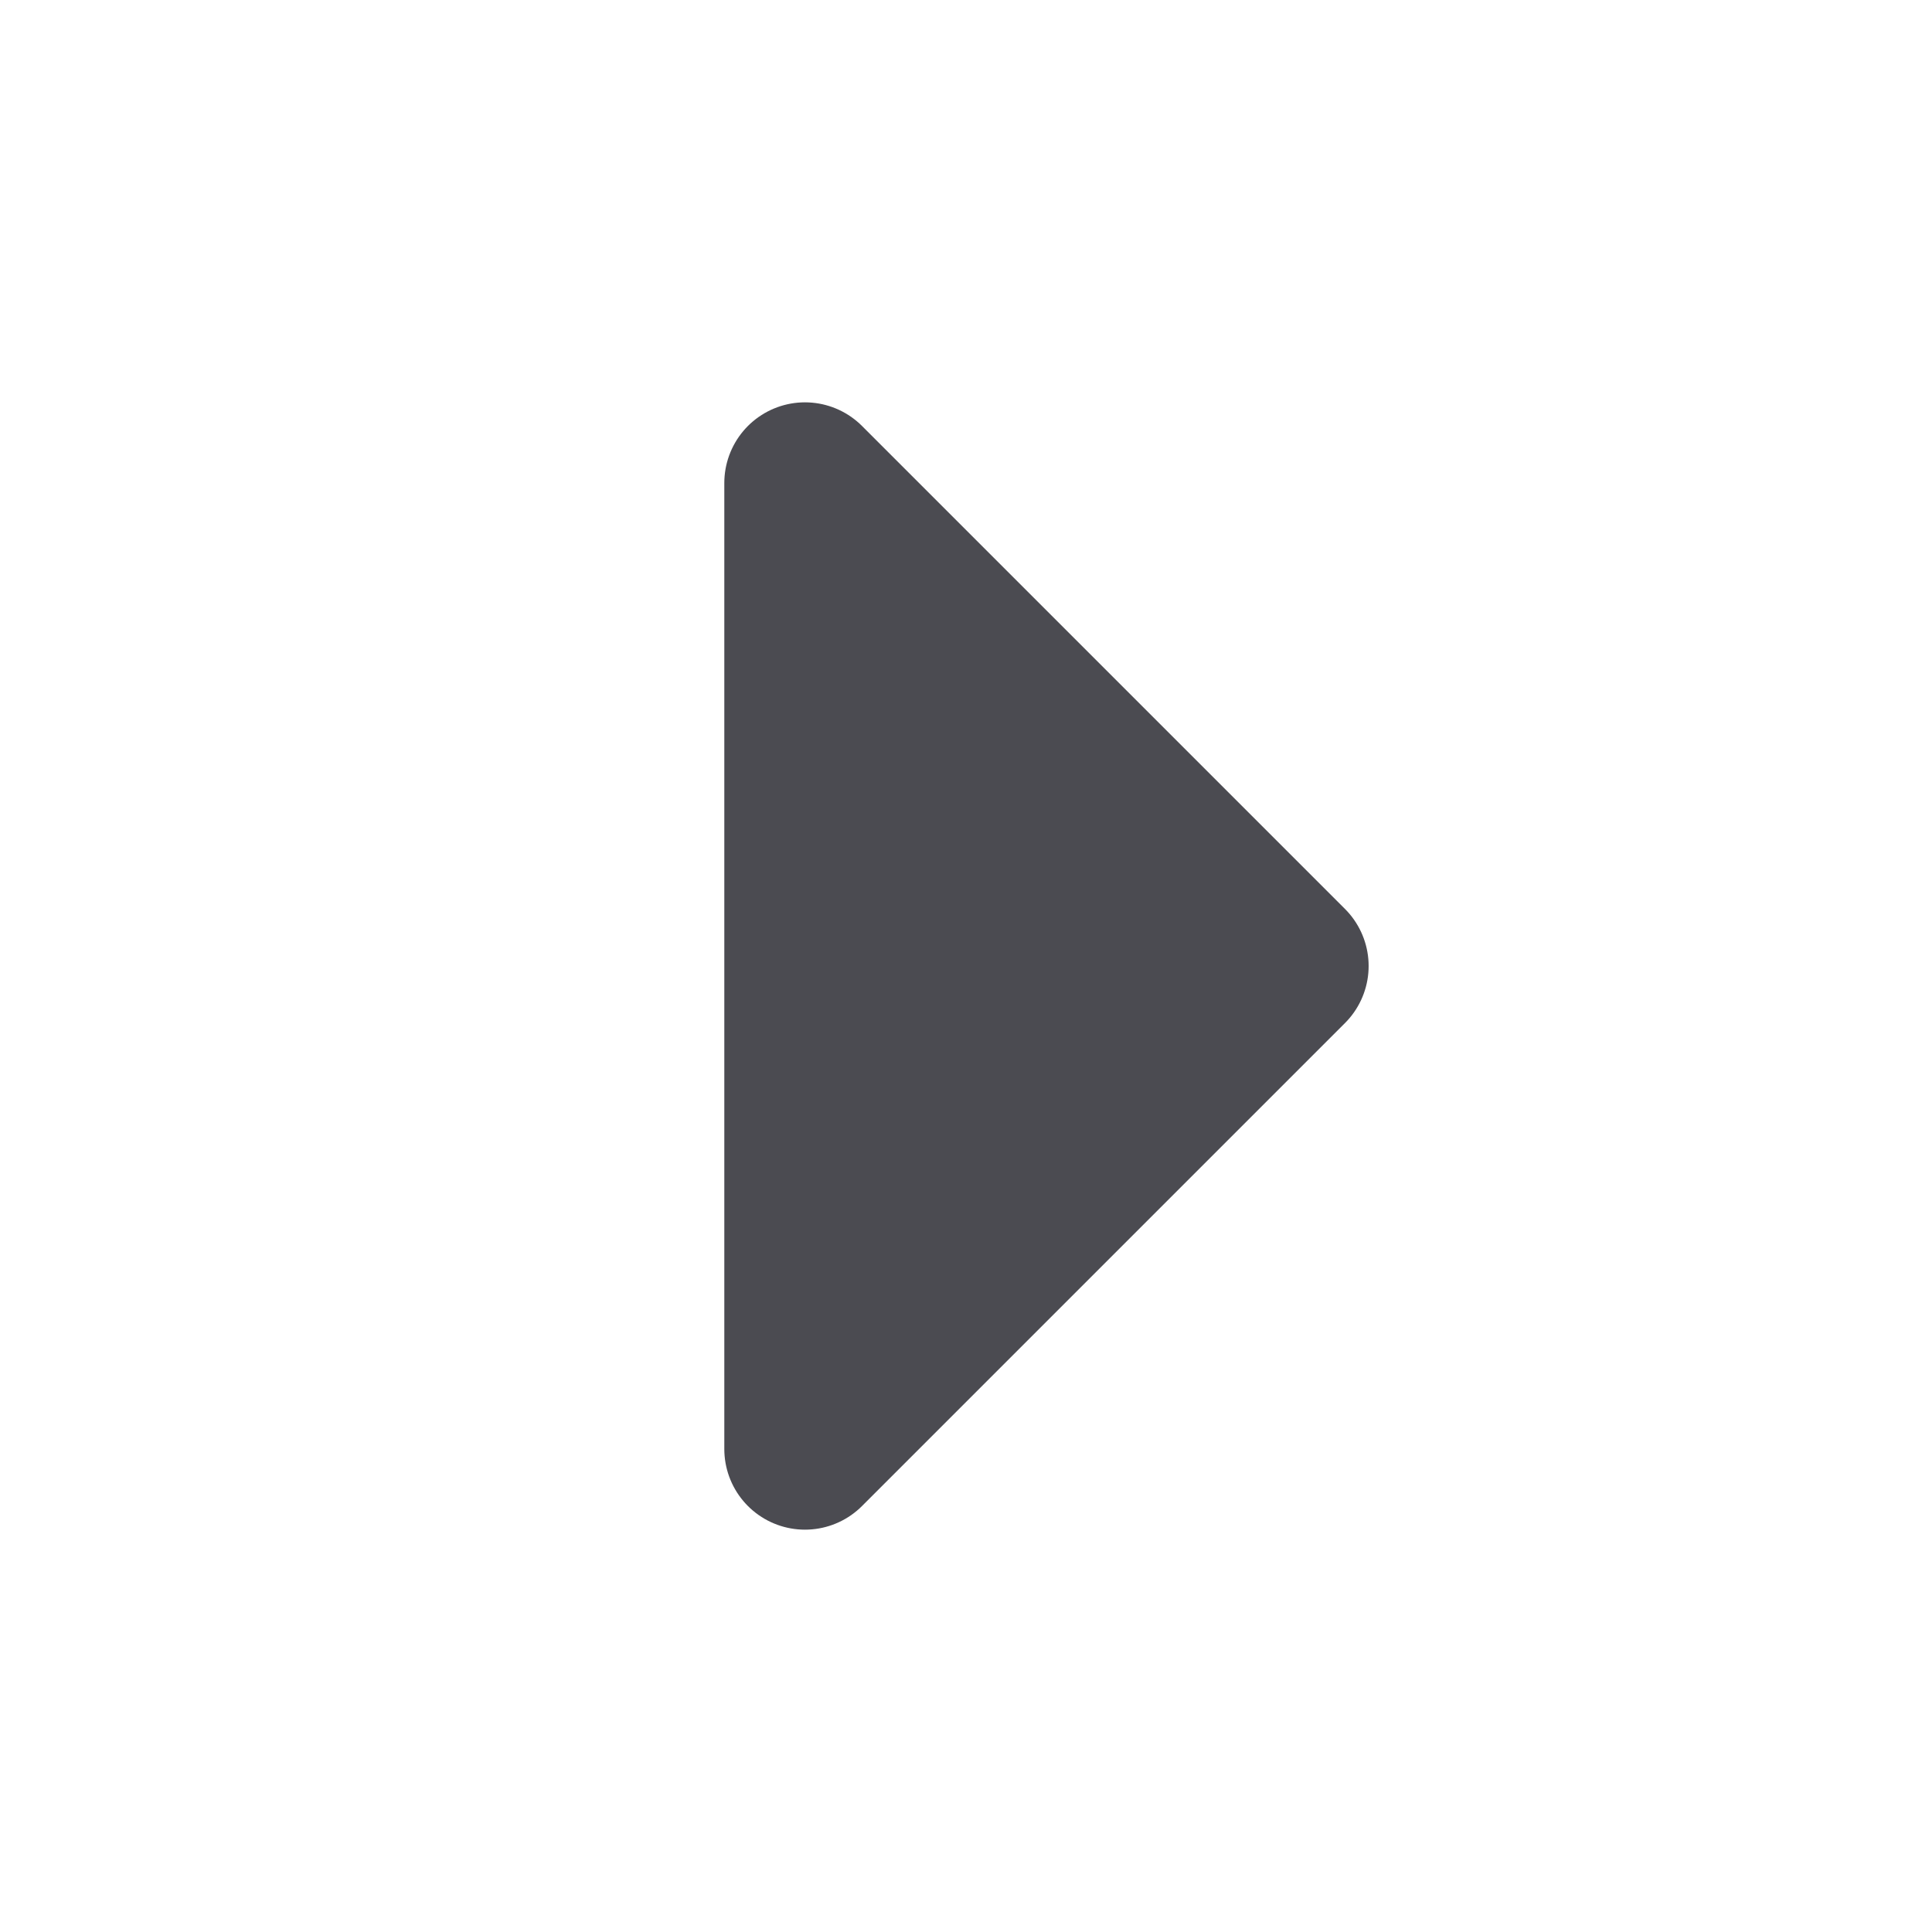
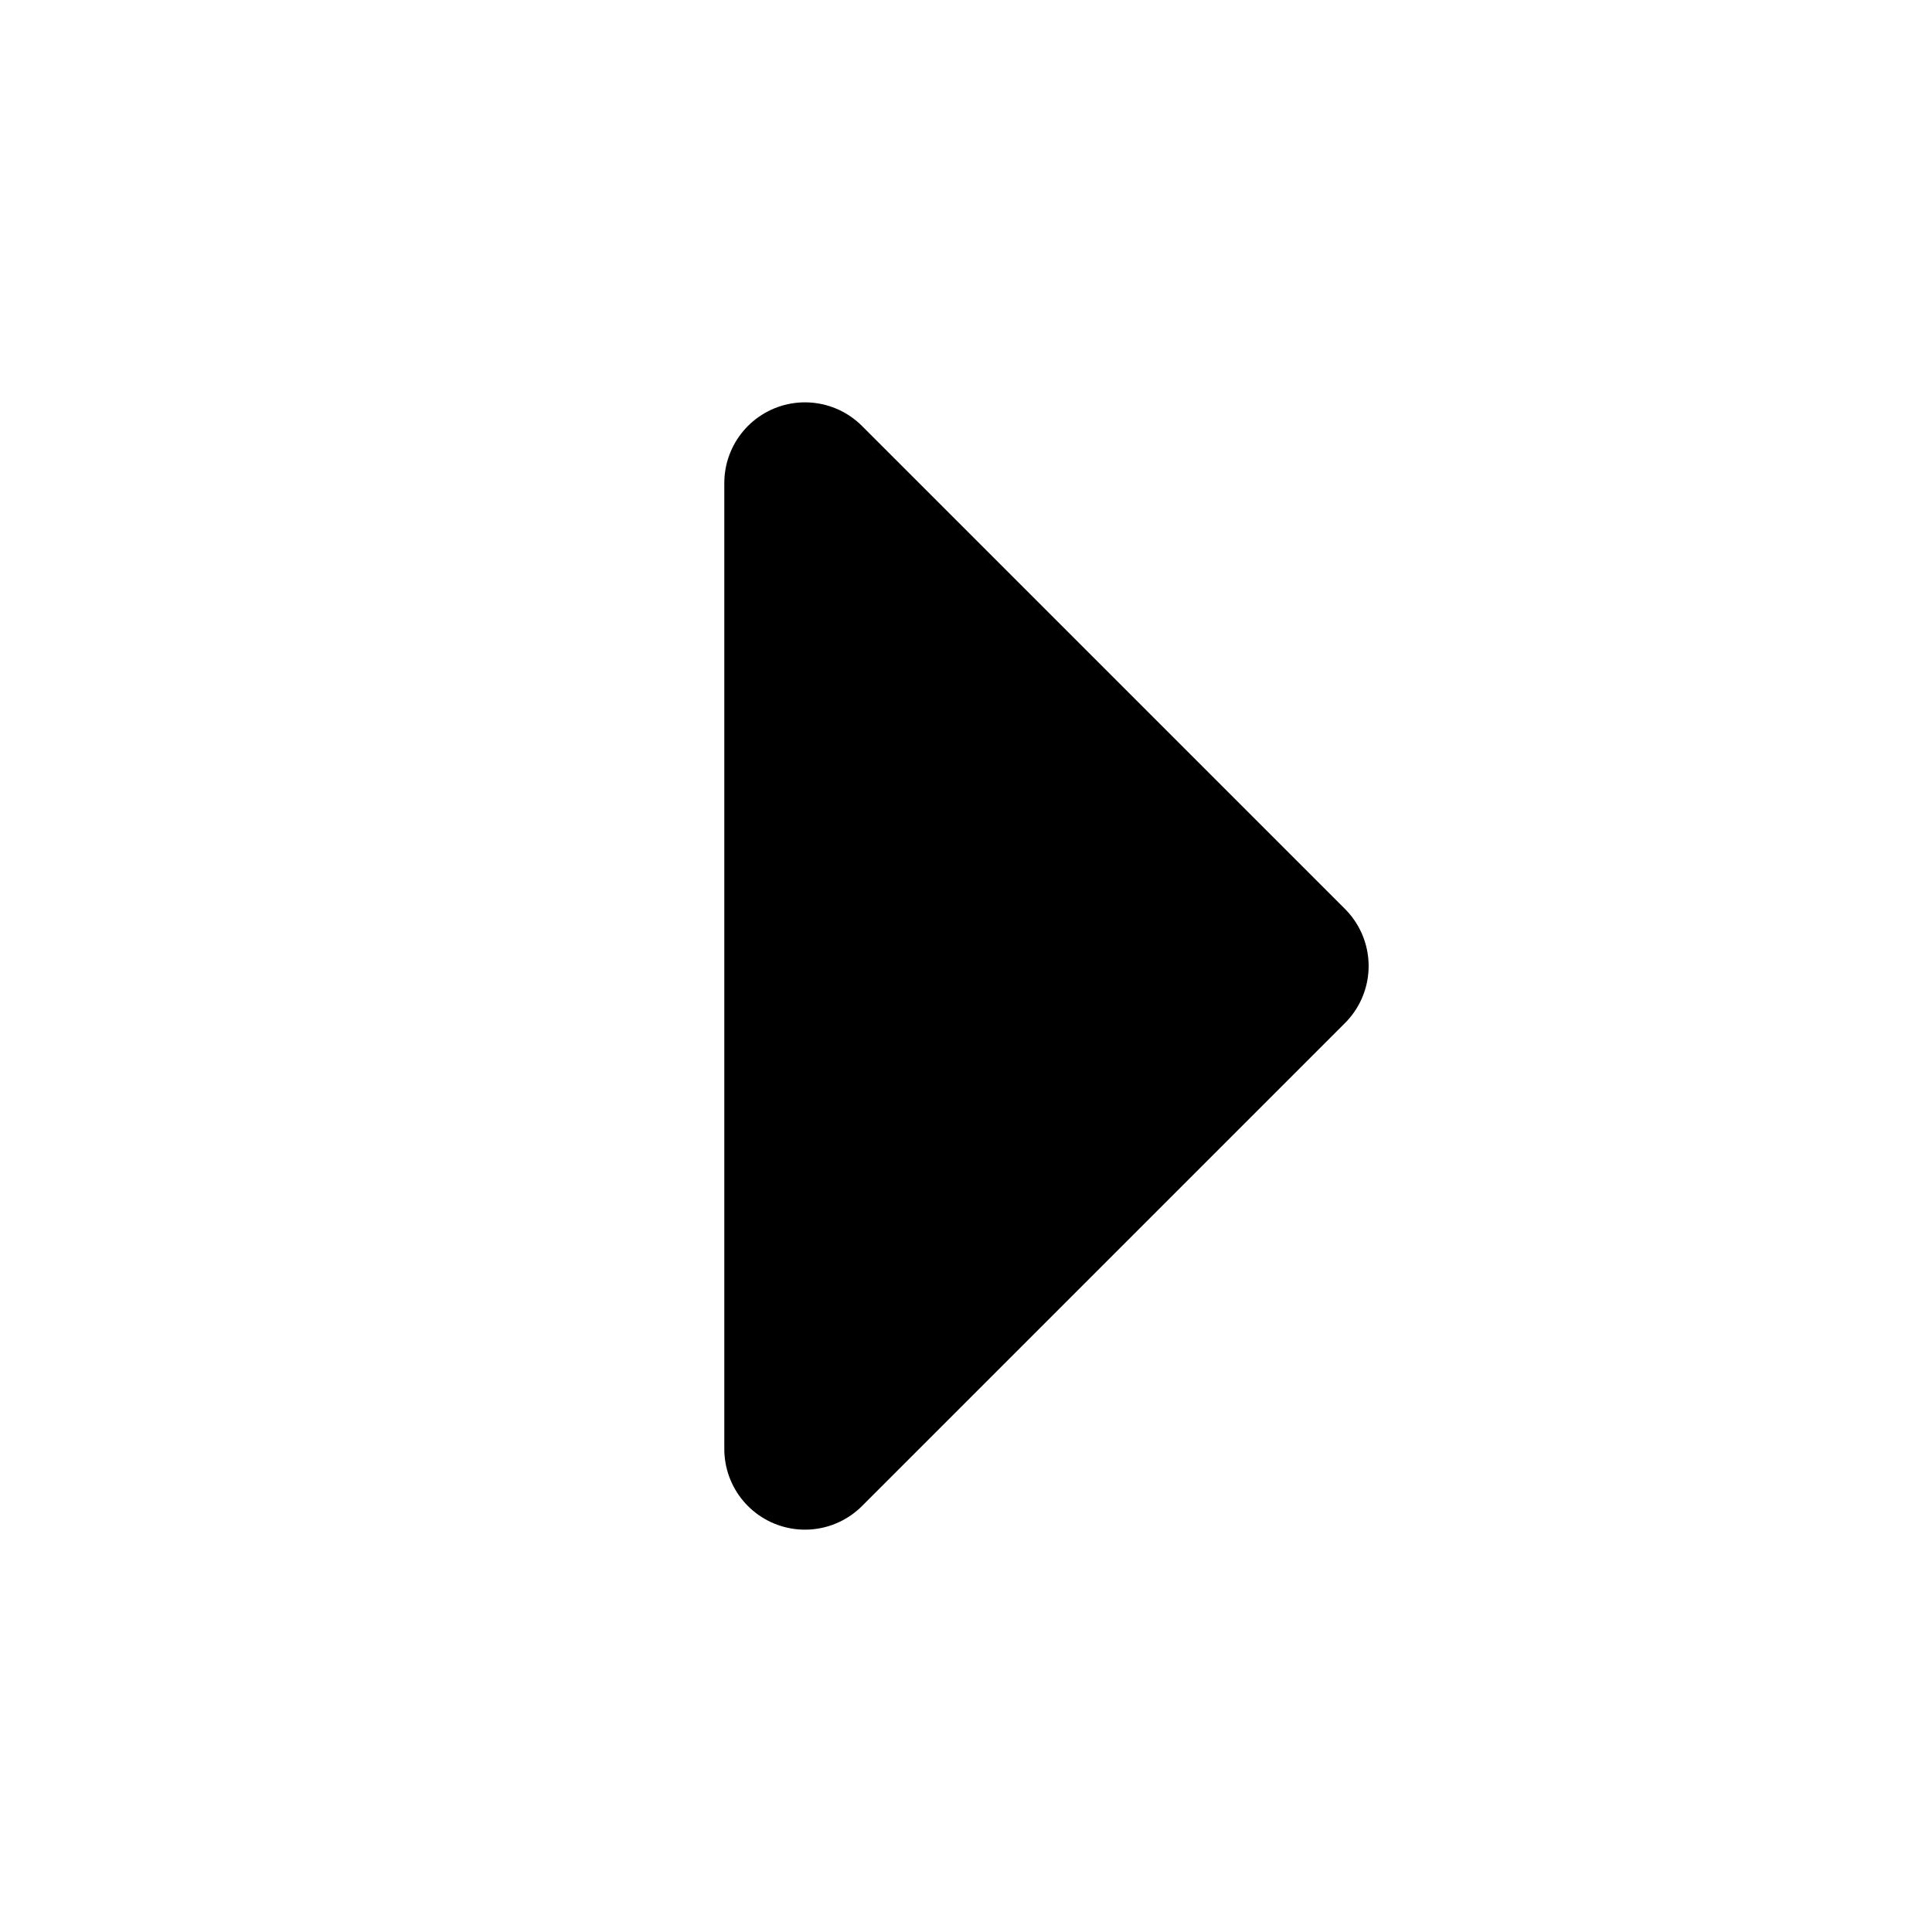
- <svg xmlns="http://www.w3.org/2000/svg" width="20" height="20" viewBox="0 0 20 20" fill="none">
-   <path d="M8.333 5L13.333 10L8.333 15" fill="#4B4B51" />
-   <path d="M8.333 5L13.333 10L8.333 15L8.333 5Z" stroke="#4B4B51" stroke-width="1.67" stroke-linecap="round" stroke-linejoin="round" />
+ <svg xmlns="http://www.w3.org/2000/svg" width="20" height="20" viewBox="0 0 20 20" fill="currentColor">
+   <path d="M8.333 5L13.333 10L8.333 15" fill="currentColor" />
+   <path d="M8.333 5L13.333 10L8.333 15L8.333 5Z" stroke="currentColor" stroke-width="1.67" stroke-linecap="round" stroke-linejoin="round" />
</svg>
